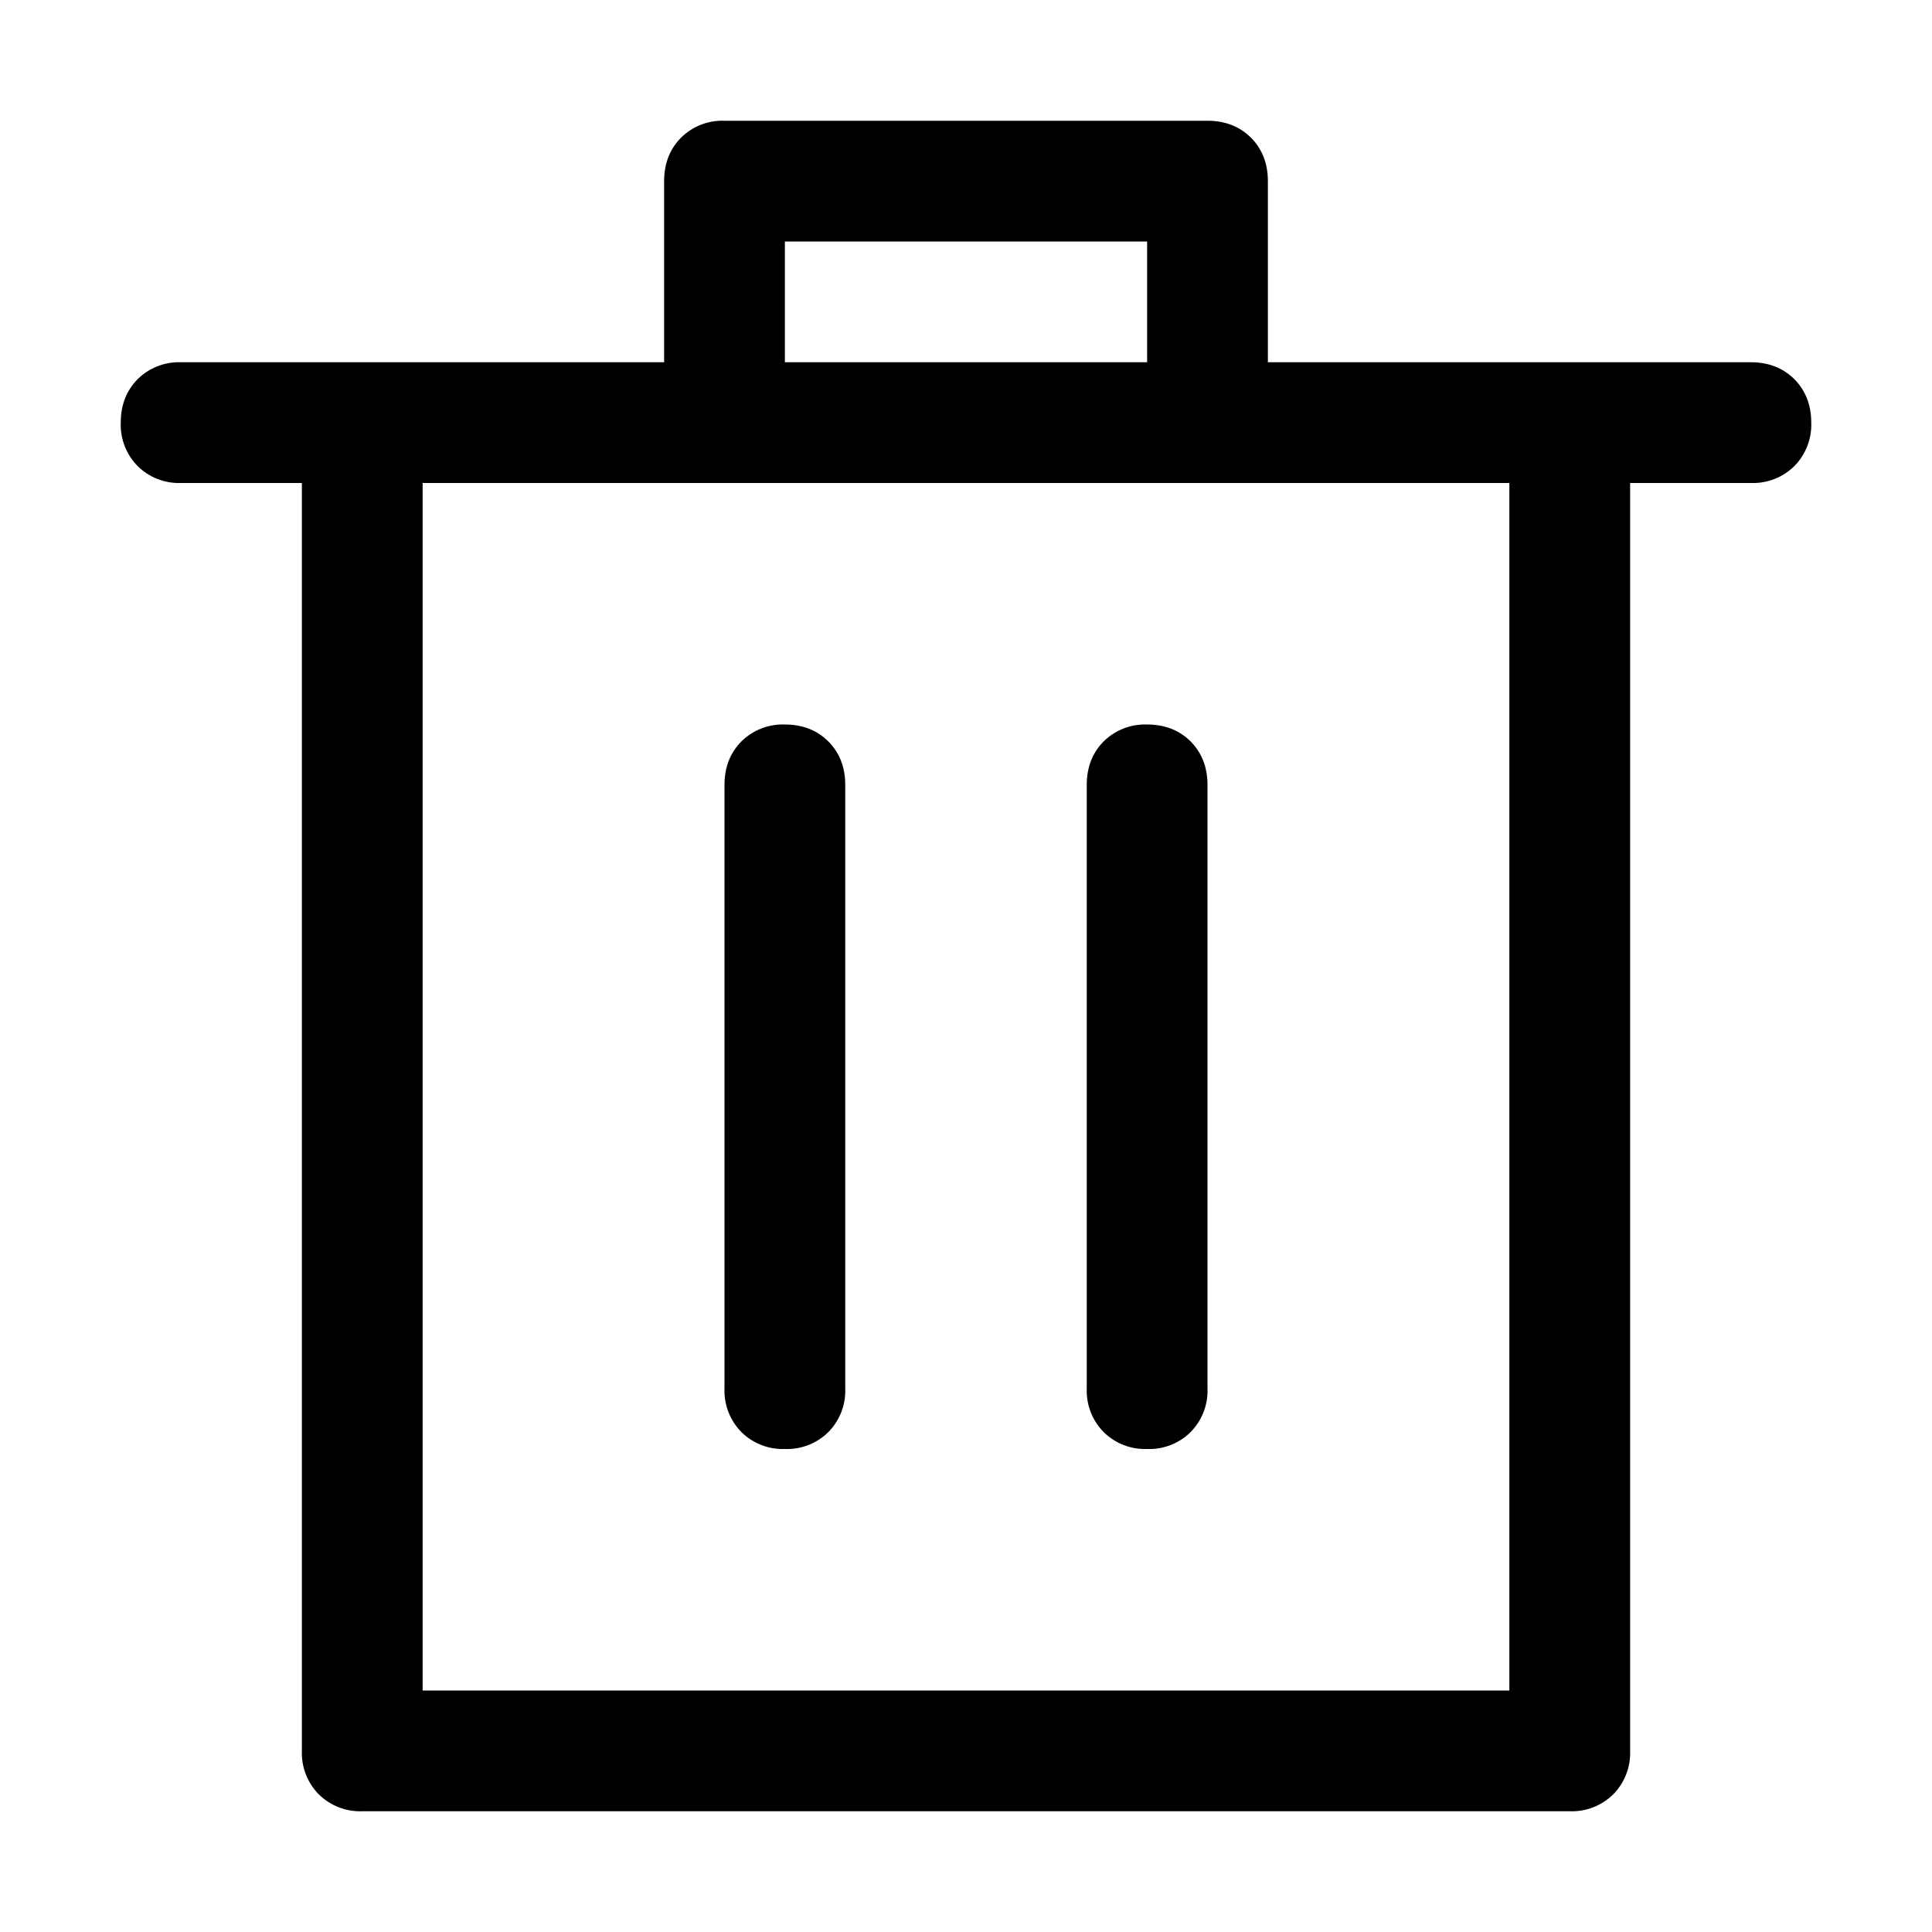
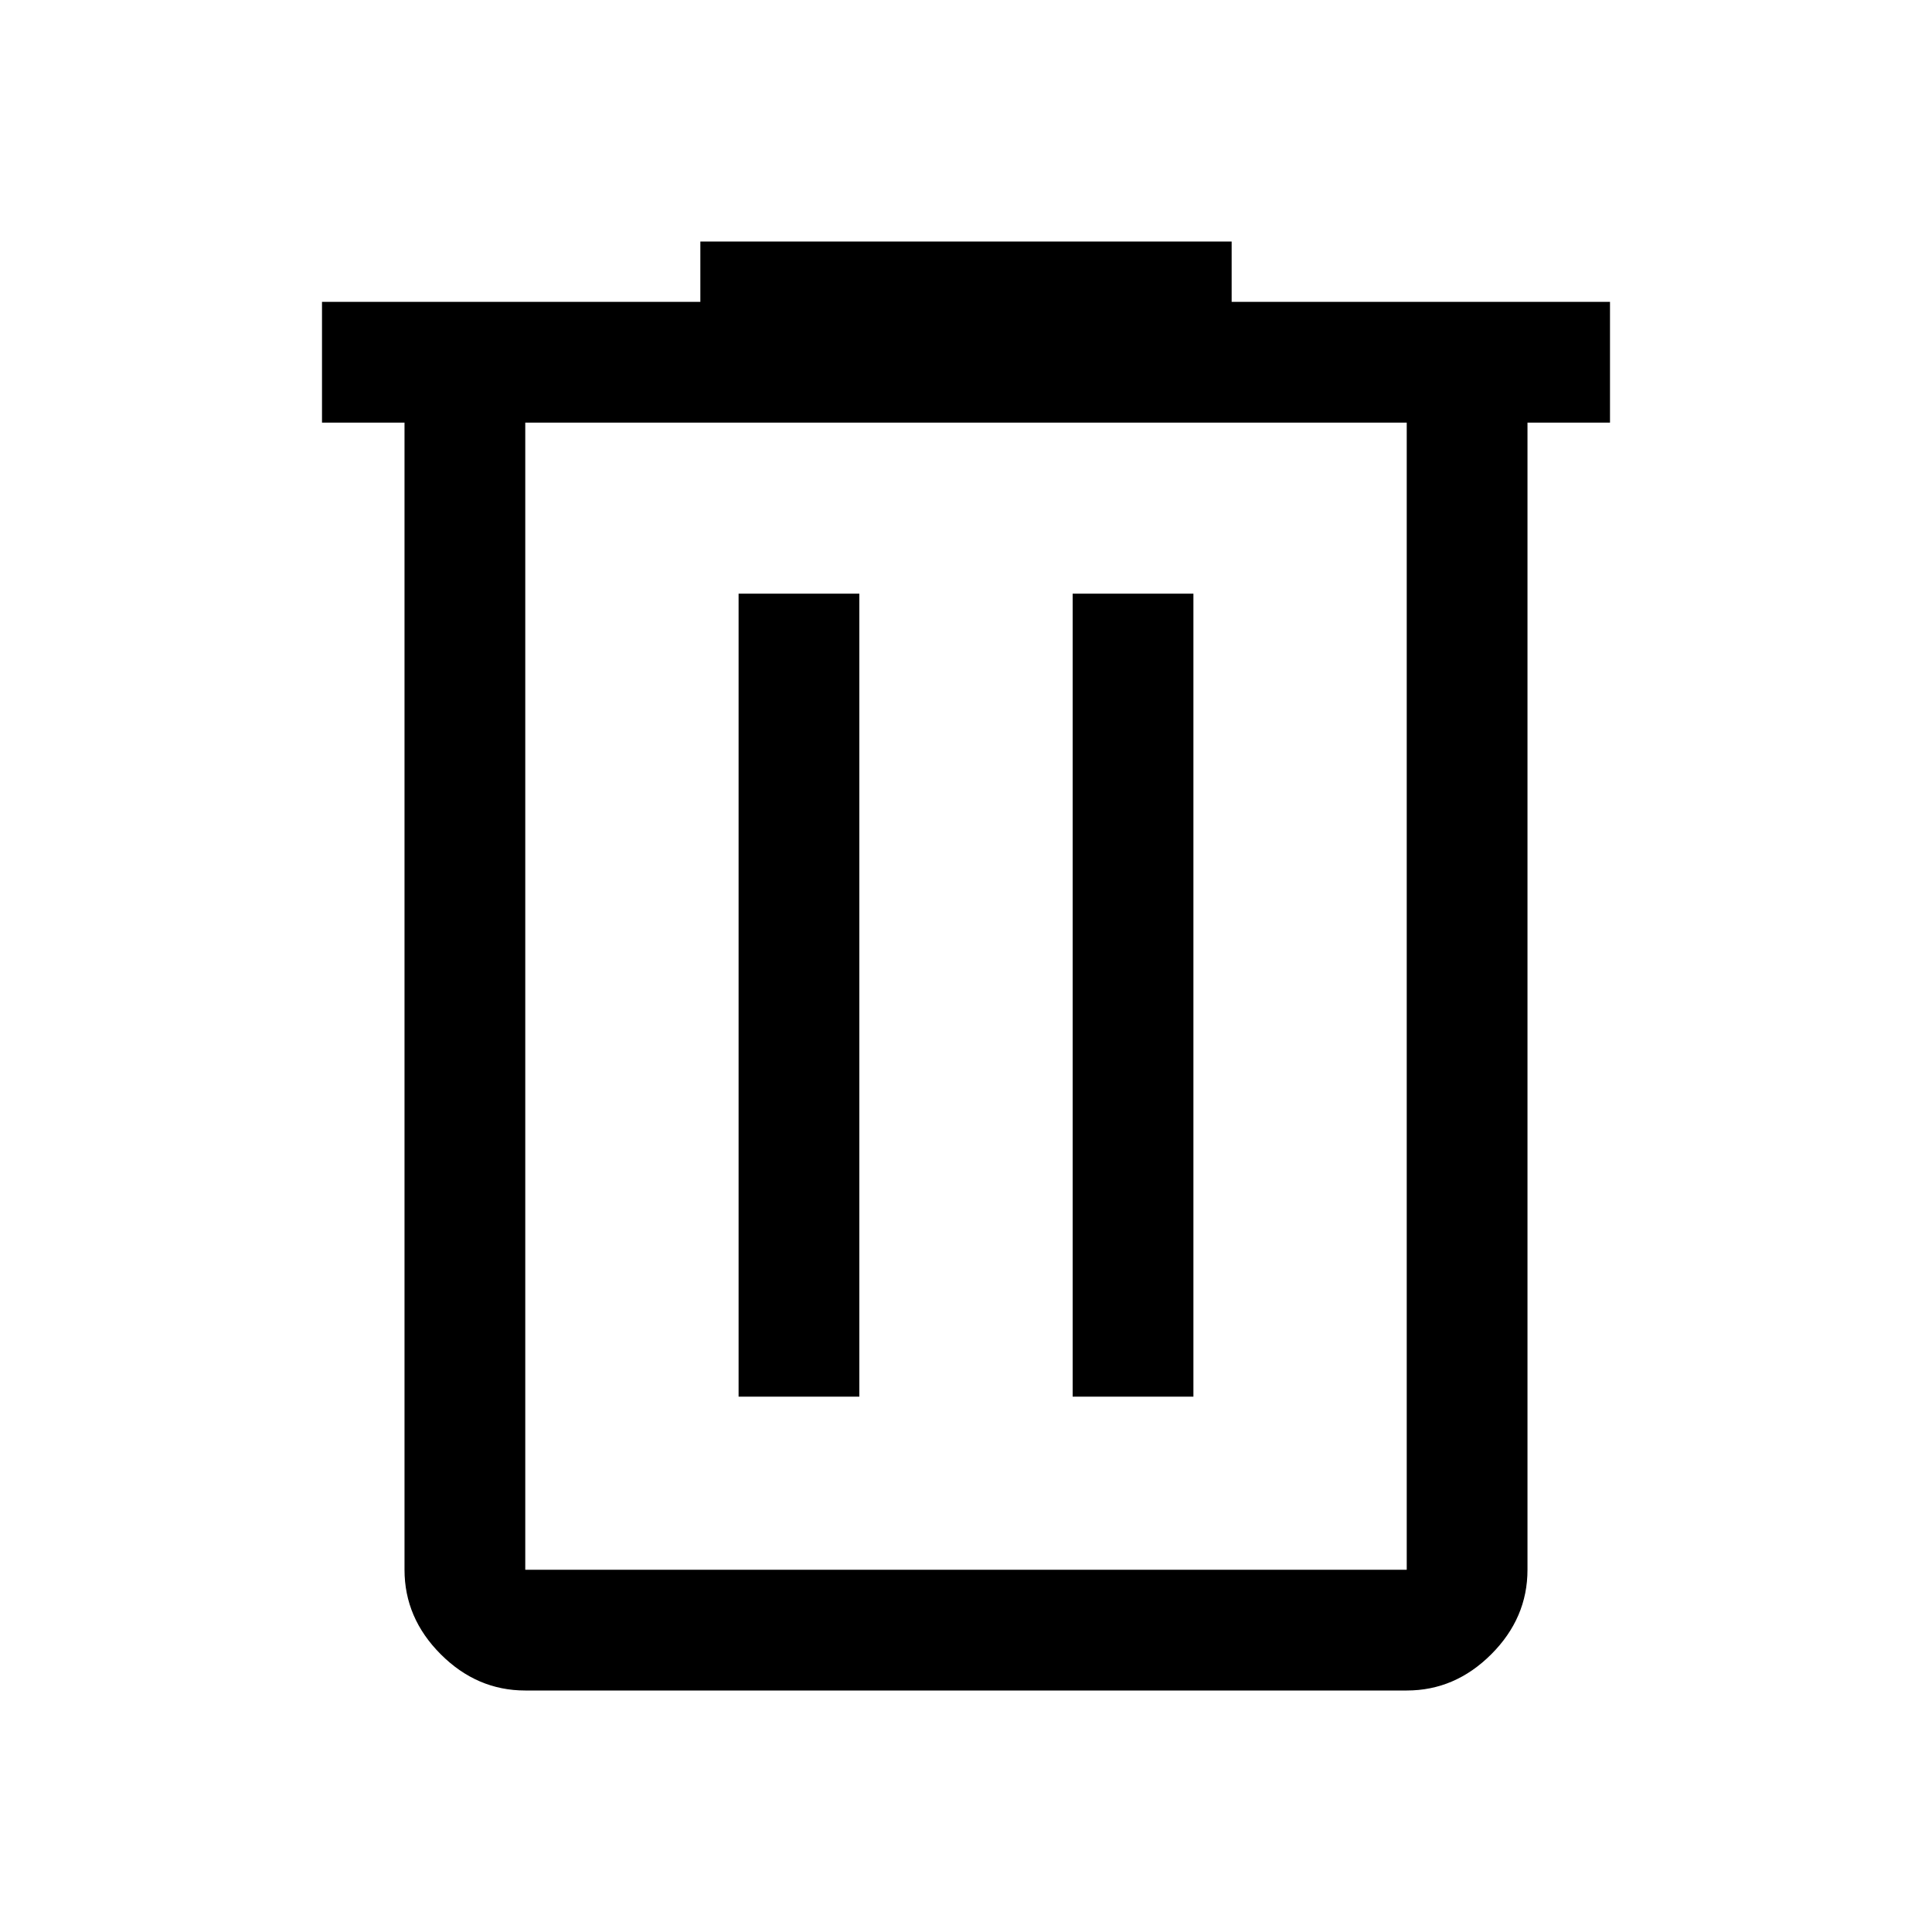
- <svg xmlns="http://www.w3.org/2000/svg" t="1640773246372" class="icon" viewBox="0 0 1024 1024" version="1.1" p-id="3554" width="22" height="22">
-   <defs>
-     <style type="text/css" />
-   </defs>
-   <path d="M160 256h-64a31.168 31.168 0 0 1-23.04-8.96A31.168 31.168 0 0 1 64 224c0-9.344 3.008-17.024 8.96-23.04A31.168 31.168 0 0 1 96 192h256V96c0-9.344 3.008-17.024 8.96-23.04A31.168 31.168 0 0 1 384 64h256c9.344 0 17.024 3.008 23.04 8.96 5.952 6.016 8.96 13.696 8.96 23.04V192h256c9.344 0 17.024 3.008 23.04 8.96 5.952 6.016 8.96 13.696 8.96 23.04a31.168 31.168 0 0 1-8.96 23.04 31.168 31.168 0 0 1-23.04 8.96h-64v672a31.168 31.168 0 0 1-8.96 23.04 31.168 31.168 0 0 1-23.04 8.96H192a31.168 31.168 0 0 1-23.04-8.96 31.168 31.168 0 0 1-8.96-23.04V256z m448-64V128h-192v64h192z m-384 704h576V256h-576v640z m192-128a31.168 31.168 0 0 1-23.04-8.96 31.168 31.168 0 0 1-8.96-23.04v-320c0-9.344 3.008-17.024 8.96-23.04A31.168 31.168 0 0 1 416 384c9.344 0 17.024 3.008 23.04 8.96 5.952 6.016 8.96 13.696 8.96 23.04v320a31.168 31.168 0 0 1-8.96 23.04 31.168 31.168 0 0 1-23.04 8.96z m192 0a31.168 31.168 0 0 1-23.04-8.96 31.168 31.168 0 0 1-8.96-23.04v-320c0-9.344 3.008-17.024 8.96-23.04A31.168 31.168 0 0 1 608 384c9.344 0 17.024 3.008 23.04 8.96 5.952 6.016 8.96 13.696 8.96 23.04v320a31.168 31.168 0 0 1-8.96 23.04 31.168 31.168 0 0 1-23.04 8.96z" p-id="3555" />
+ <svg xmlns="http://www.w3.org/2000/svg" height="48" width="48">
+   <path d="M13.05 42q-1.2 0-2.1-.9-.9-.9-.9-2.1V10.5H8v-3h9.4V6h13.2v1.5H40v3h-2.05V39q0 1.2-.9 2.1-.9.9-2.1.9Zm21.9-31.5h-21.9V39h21.9Zm-16.6 24.2h3V14.75h-3Zm8.3 0h3V14.75h-3Zm-13.6-24.2V39Z" />
</svg>
